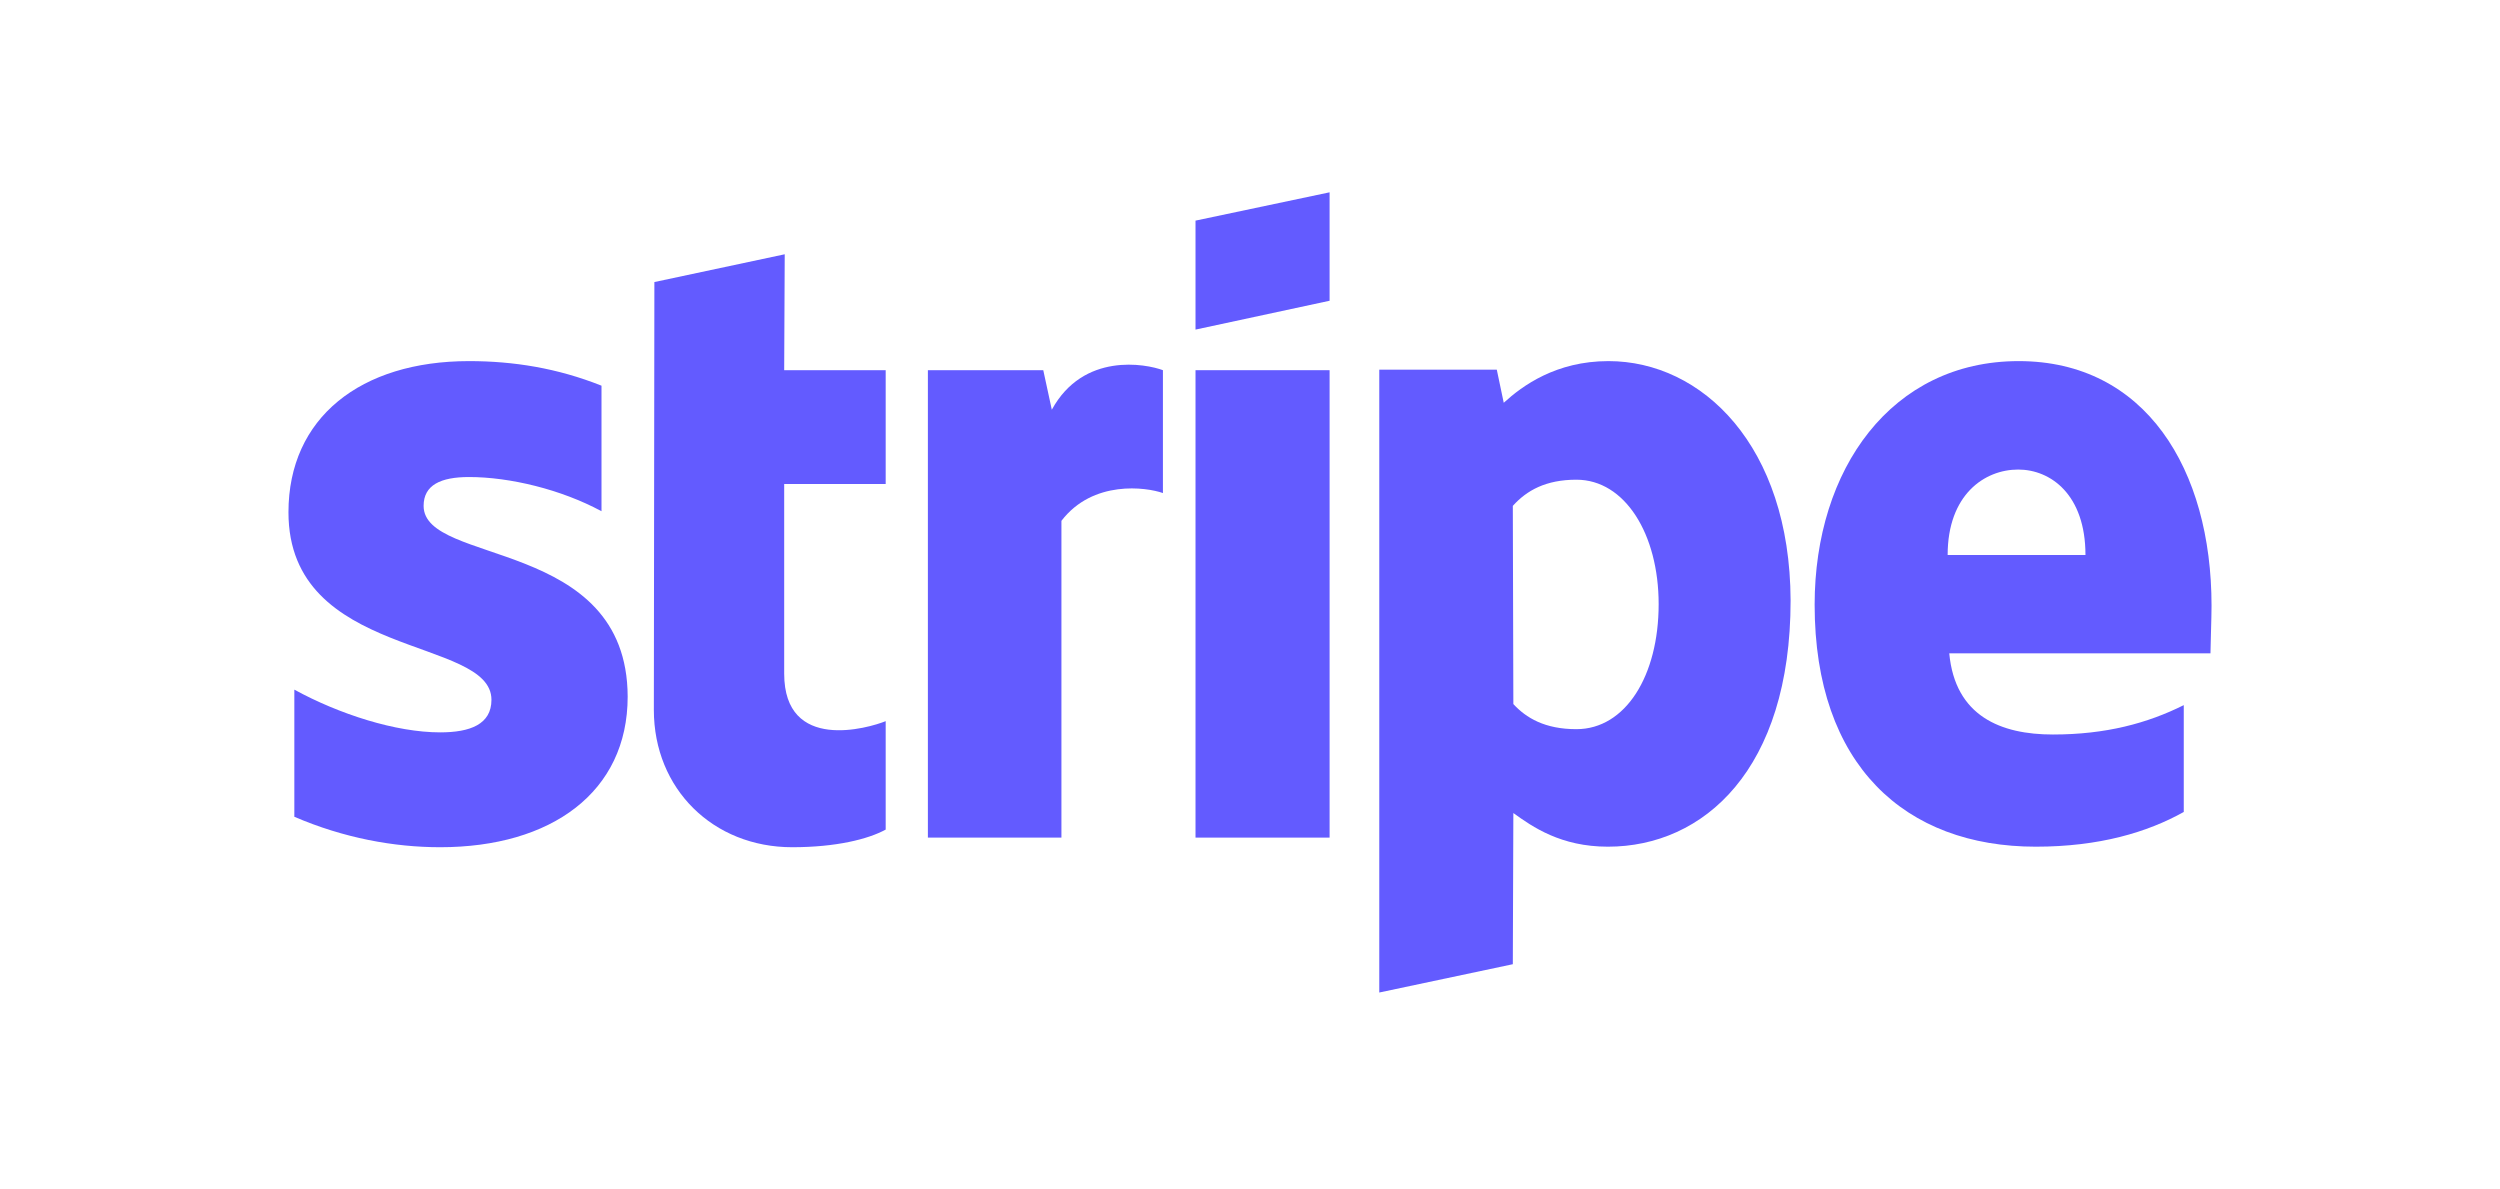
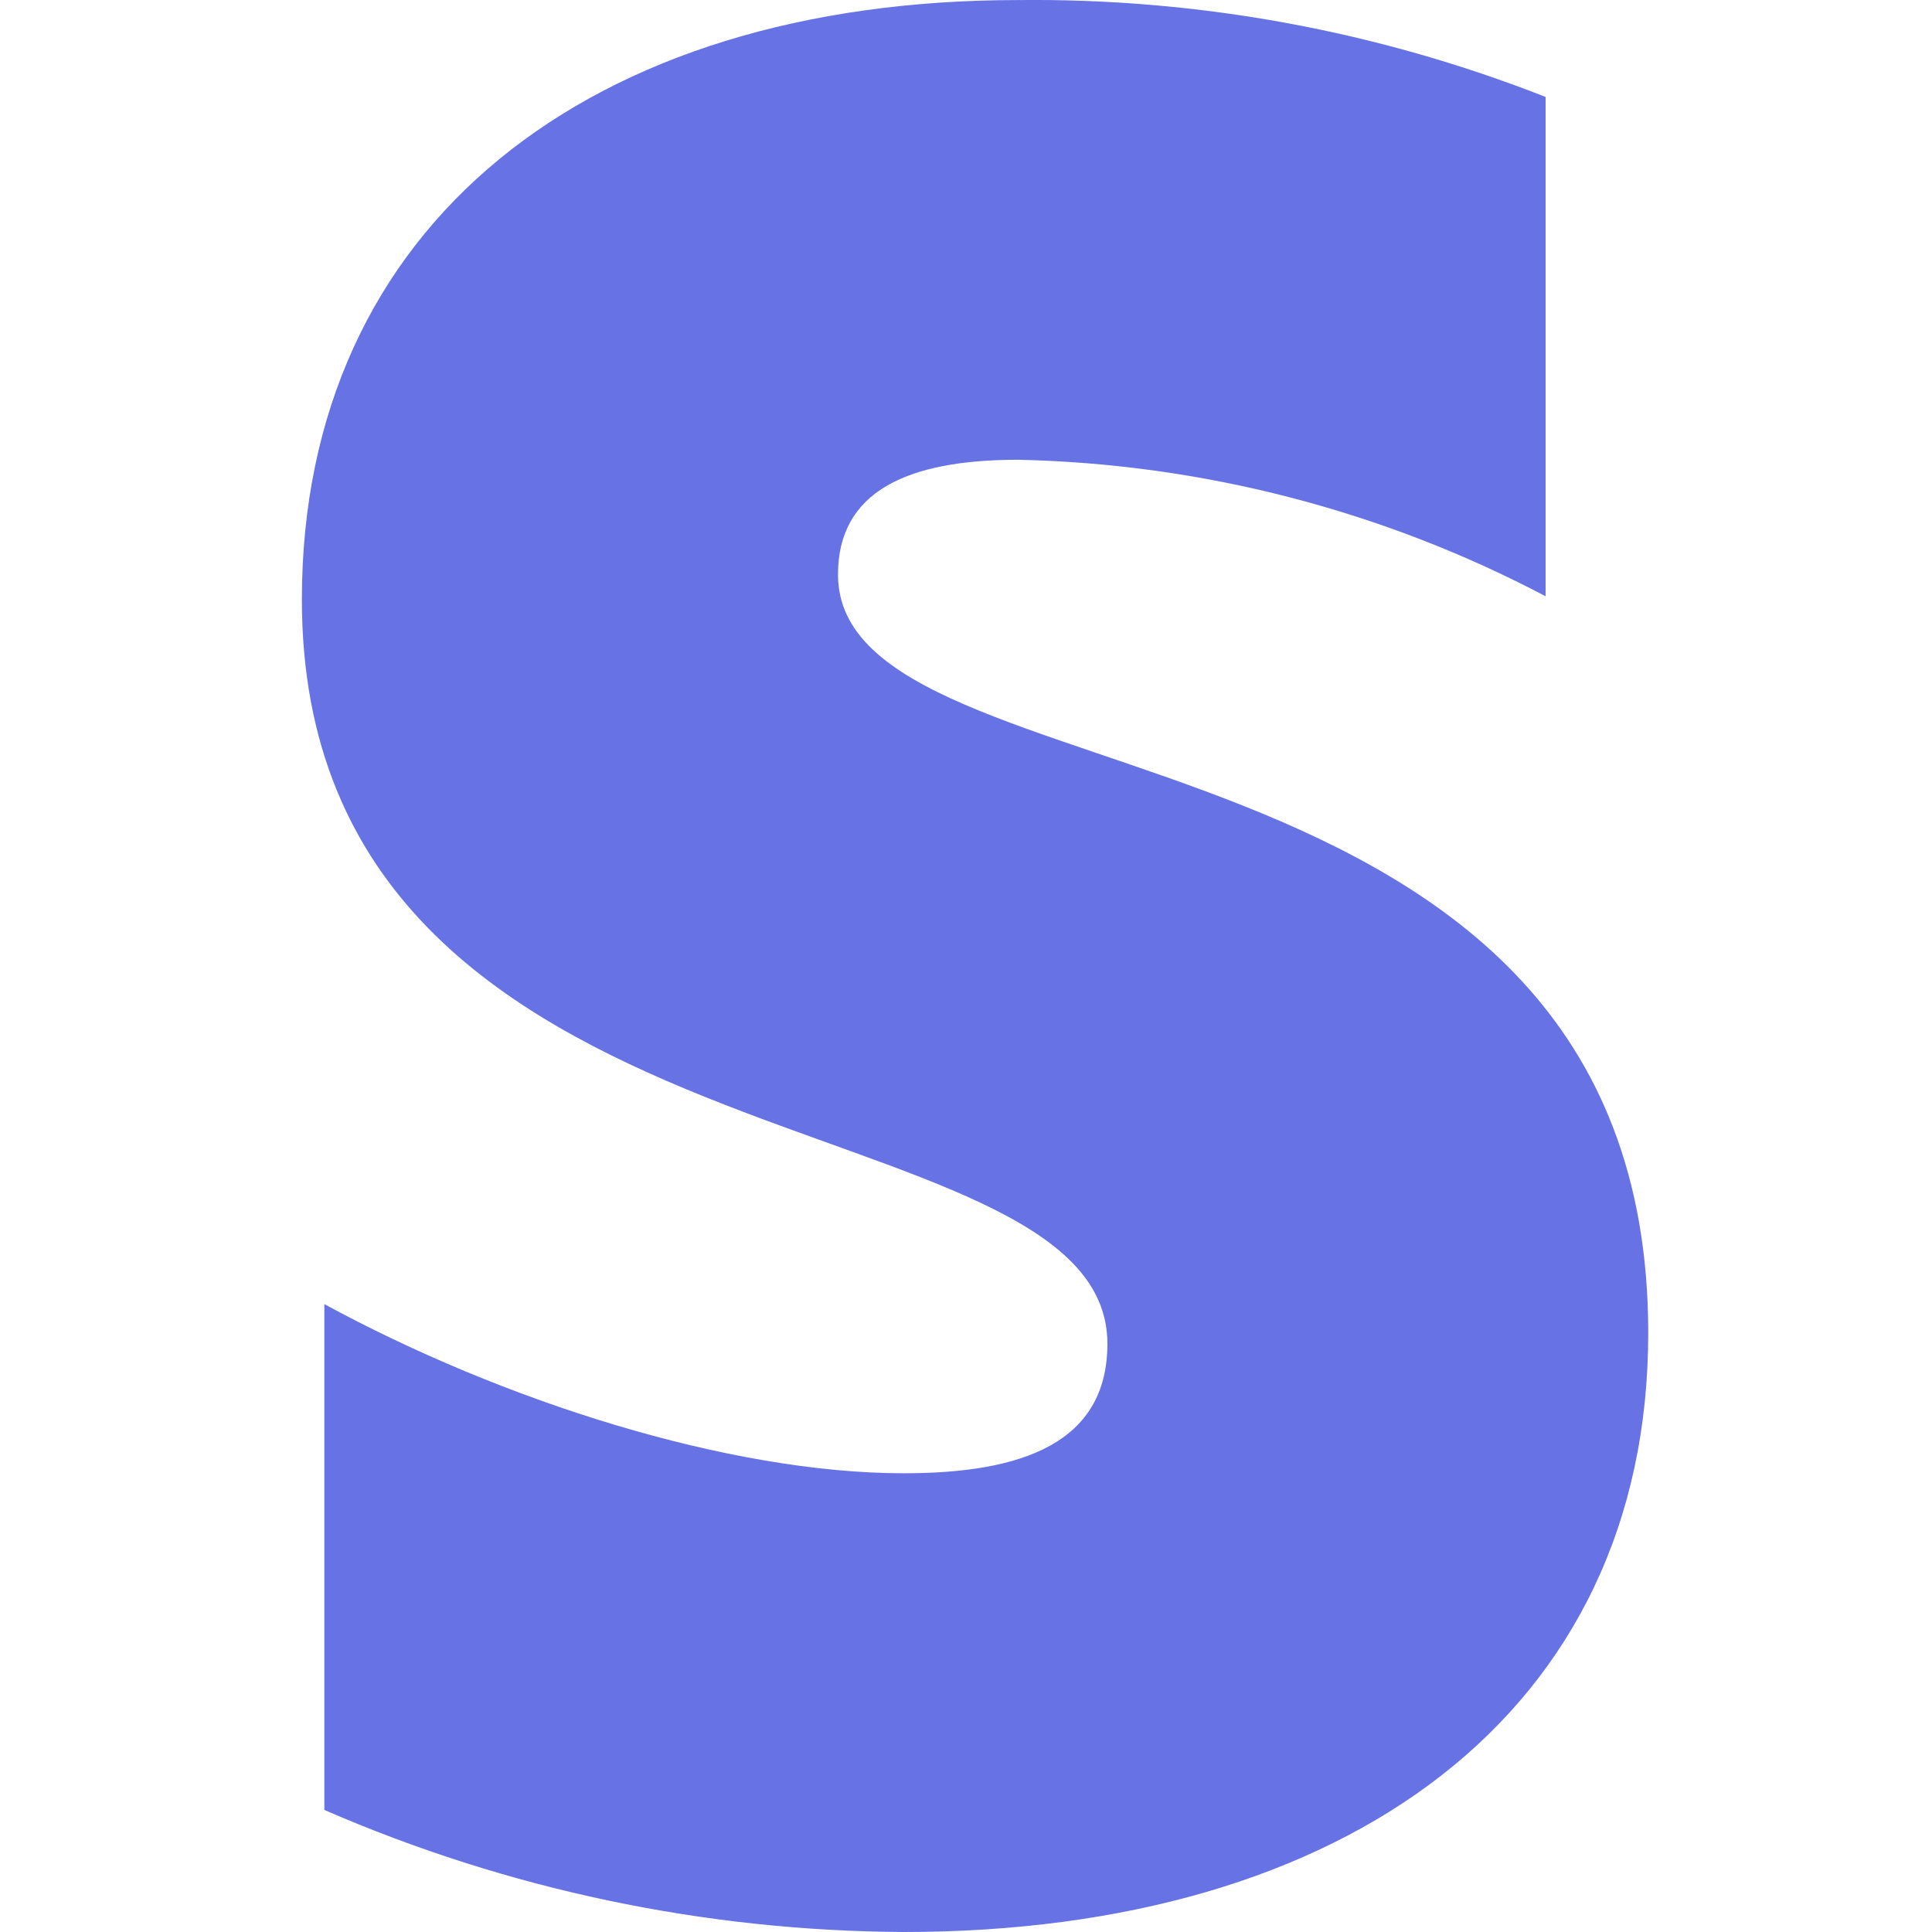
- <svg xmlns="http://www.w3.org/2000/svg" version="1.1" id="Layer_1" x="0px" y="0px" viewBox="0 0 468 222.5" style="enable-background:new 0 0 468 222.5;" xml:space="preserve">
-   <style type="text/css">
-   .st0{fill-rule:evenodd;clip-rule:evenodd;fill:#635BFF;}
-  </style>
-   <g>
-     <path class="st0" d="M414,113.4c0-25.6-12.4-45.8-36.1-45.8c-23.8,0-38.2,20.2-38.2,45.6c0,30.1,17,45.3,41.4,45.3   c11.9,0,20.9-2.7,27.7-6.5v-20c-6.8,3.4-14.6,5.5-24.5,5.5c-9.7,0-18.3-3.4-19.4-15.2h48.9C413.8,121,414,115.8,414,113.4z    M364.6,103.9c0-11.3,6.9-16,13.2-16c6.1,0,12.6,4.7,12.6,16H364.6z">
-   </path>
-     <path class="st0" d="M301.1,67.6c-9.8,0-16.1,4.6-19.6,7.8l-1.3-6.2h-22v116.6l25-5.3l0.1-28.3c3.6,2.6,8.9,6.3,17.7,6.3   c17.9,0,34.2-14.4,34.2-46.1C335.1,83.4,318.6,67.6,301.1,67.6z M295.1,136.5c-5.9,0-9.4-2.1-11.8-4.7l-0.1-37.1   c2.6-2.9,6.2-4.9,11.9-4.9c9.1,0,15.4,10.2,15.4,23.3C310.5,126.5,304.3,136.5,295.1,136.5z">
-   </path>
-     <polygon class="st0" points="223.8,61.7 248.9,56.3 248.9,36 223.8,41.3  ">
-   </polygon>
-     <rect x="223.8" y="69.3" class="st0" width="25.1" height="87.5">
-   </rect>
-     <path class="st0" d="M196.9,76.7l-1.6-7.4h-21.6v87.5h25V97.5c5.9-7.7,15.9-6.3,19-5.2v-23C214.5,68.1,202.8,65.9,196.9,76.7z">
-   </path>
-     <path class="st0" d="M146.9,47.6l-24.4,5.2l-0.1,80.1c0,14.8,11.1,25.7,25.9,25.7c8.2,0,14.2-1.5,17.5-3.3V135   c-3.2,1.3-19,5.9-19-8.9V90.6h19V69.3h-19L146.9,47.6z">
-   </path>
-     <path class="st0" d="M79.3,94.7c0-3.9,3.2-5.4,8.5-5.4c7.6,0,17.2,2.3,24.8,6.4V72.2c-8.3-3.3-16.5-4.6-24.8-4.6   C67.5,67.6,54,78.2,54,95.9c0,27.6,38,23.2,38,35.1c0,4.6-4,6.1-9.6,6.1c-8.3,0-18.9-3.4-27.3-8v23.8c9.3,4,18.7,5.7,27.3,5.7   c20.8,0,35.1-10.3,35.1-28.2C117.4,100.6,79.3,105.9,79.3,94.7z">
-   </path>
-   </g>
+ <svg xmlns="http://www.w3.org/2000/svg" viewBox="0 0 32 32" width="64" height="64" fill="#6772e5">
+   <path d="M111.328 15.602c0-4.97-2.415-8.9-7.013-8.9s-7.423 3.924-7.423 8.863c0 5.85 3.32 8.8 8.036 8.8 2.318 0 4.06-.528 5.377-1.26V19.22a10.246 10.246 0 0 1-4.764 1.075c-1.9 0-3.556-.67-3.774-2.943h9.497a39.64 39.64 0 0 0 .063-1.748zm-9.606-1.835c0-2.186 1.35-3.1 2.56-3.1s2.454.906 2.454 3.1zM89.4 6.712a5.434 5.434 0 0 0-3.801 1.509l-.254-1.208h-4.27v22.64l4.85-1.032v-5.488a5.434 5.434 0 0 0 3.444 1.265c3.472 0 6.64-2.792 6.64-8.957.003-5.66-3.206-8.73-6.614-8.73zM88.23 20.1a2.898 2.898 0 0 1-2.288-.906l-.03-7.2a2.928 2.928 0 0 1 2.315-.96c1.775 0 2.998 2 2.998 4.528.003 2.593-1.198 4.546-2.995 4.546zM79.25.57l-4.87 1.035v3.95l4.87-1.032z" fill-rule="evenodd" />
+   <path d="M74.38 7.035h4.87V24.04h-4.87z" />
+   <path d="M69.164 8.47l-.302-1.434h-4.196V24.04h4.848V12.5c1.147-1.5 3.082-1.208 3.698-1.017V7.038c-.646-.232-2.913-.658-4.048 1.43zm-9.73-5.646L54.698 3.83l-.02 15.562c0 2.87 2.158 4.993 5.038 4.993 1.585 0 2.756-.302 3.405-.643v-3.95c-.622.248-3.683 1.138-3.683-1.72v-6.9h3.683V7.035h-3.683zM46.3 11.97c0-.758.63-1.05 1.648-1.05a10.868 10.868 0 0 1 4.83 1.25V7.6a12.815 12.815 0 0 0-4.83-.888c-3.924 0-6.557 2.056-6.557 5.488 0 5.37 7.375 4.498 7.375 6.813 0 .906-.78 1.186-1.863 1.186-1.606 0-3.68-.664-5.307-1.55v4.63a13.461 13.461 0 0 0 5.307 1.117c4.033 0 6.813-1.992 6.813-5.485 0-5.796-7.417-4.76-7.417-6.943zM13.88 9.515c0-1.37 1.14-1.9 2.982-1.9A19.661 19.661 0 0 1 25.6 9.876v-8.27A23.184 23.184 0 0 0 16.862.001C9.762.001 5 3.72 5 9.93c0 9.716 13.342 8.138 13.342 12.326 0 1.638-1.4 2.146-3.37 2.146-2.905 0-6.657-1.202-9.6-2.802v8.378A24.353 24.353 0 0 0 14.973 32C22.27 32 27.3 28.395 27.3 22.077c0-10.486-13.42-8.613-13.42-12.56z" fill-rule="evenodd" />
</svg>
